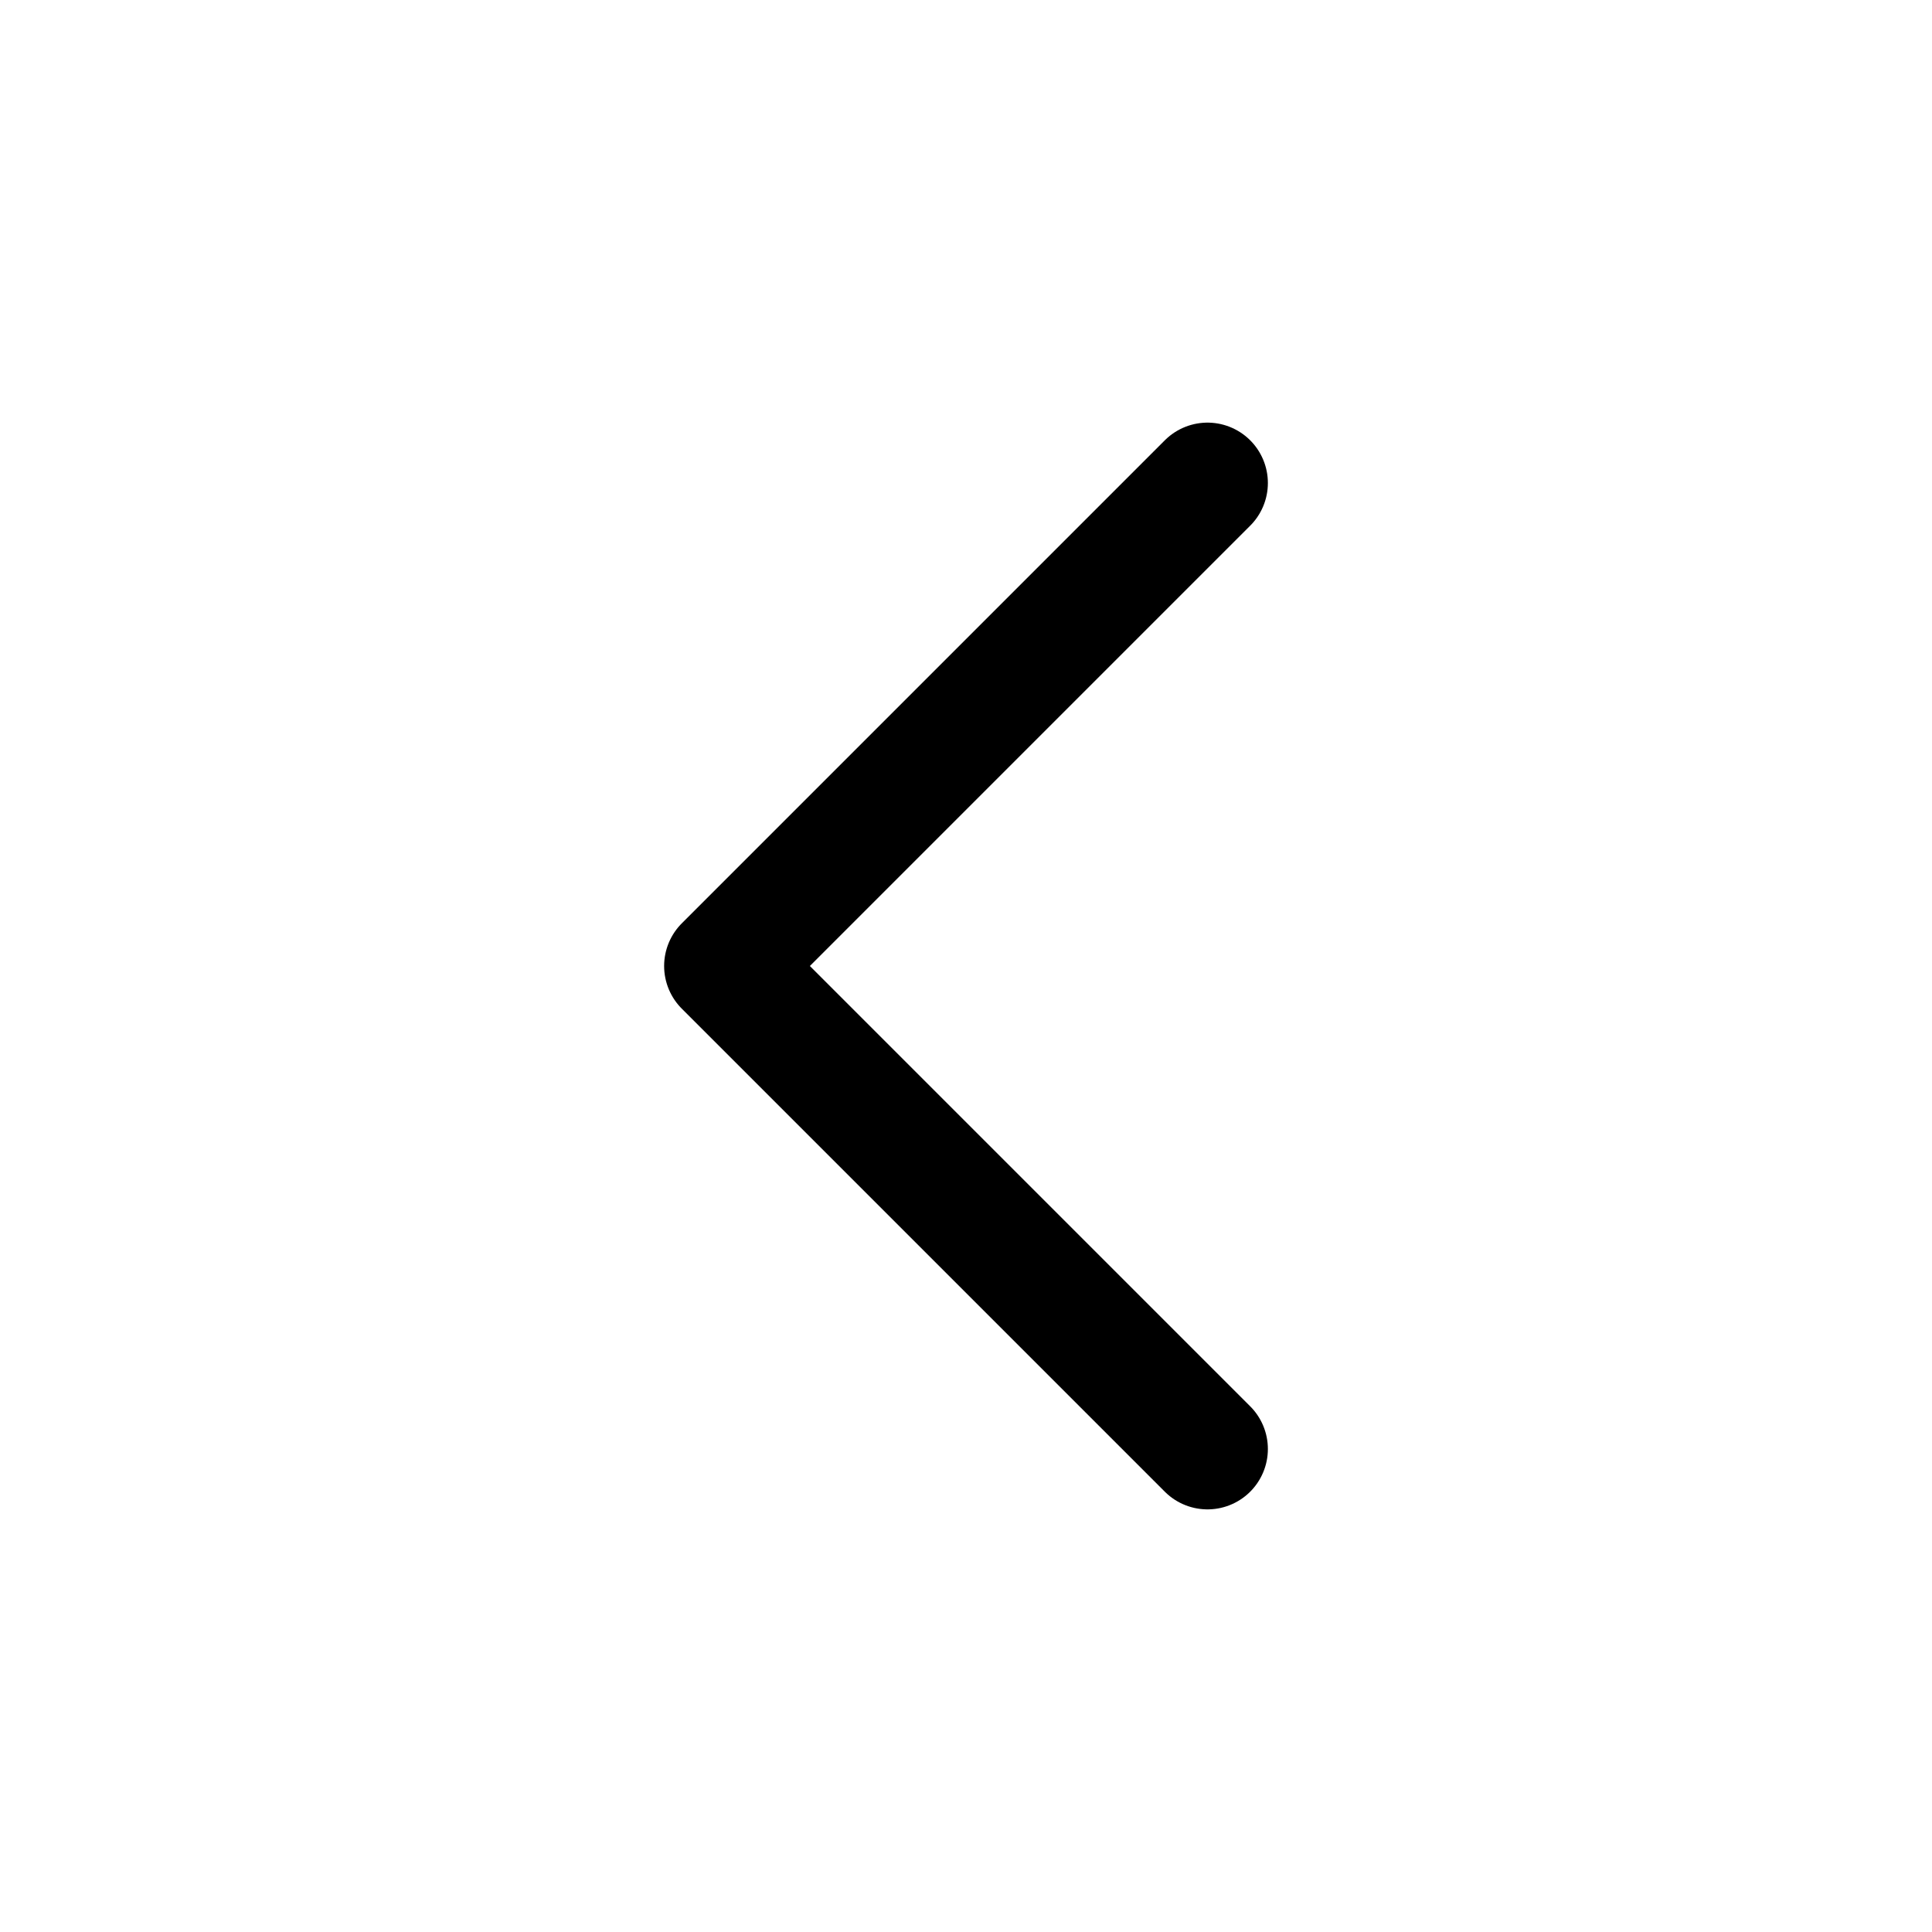
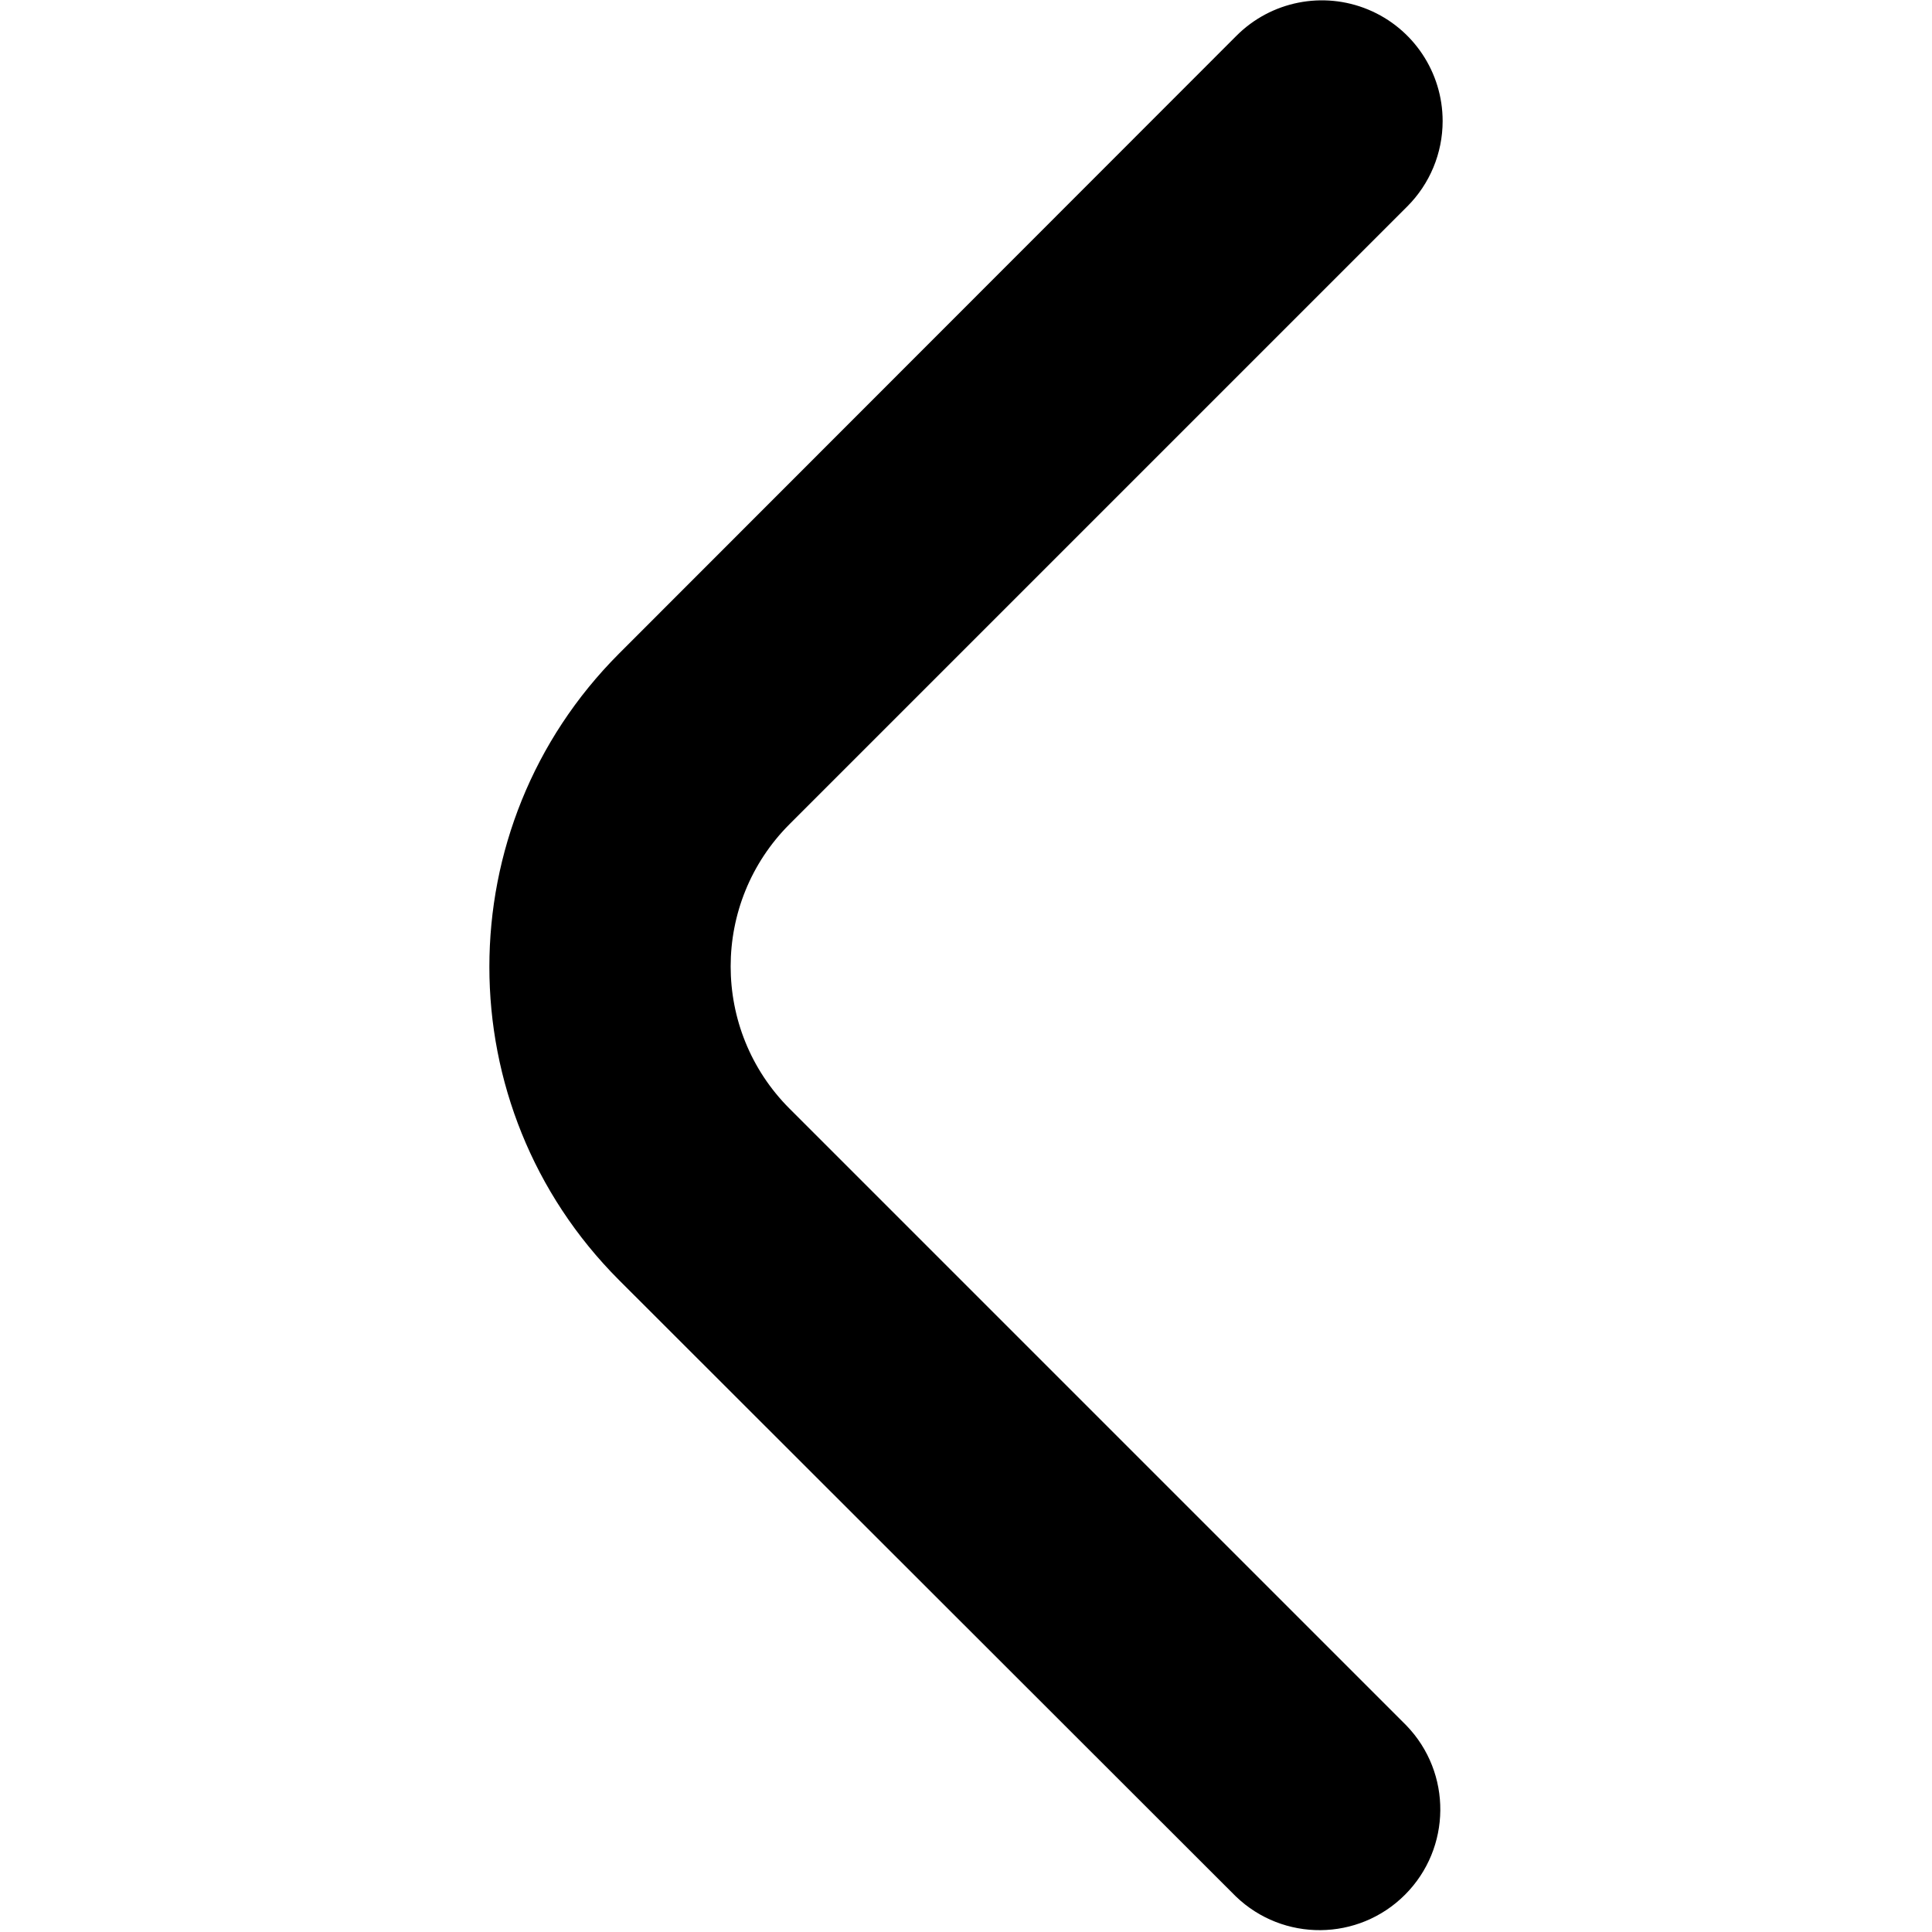
- <svg xmlns="http://www.w3.org/2000/svg" width="24" height="24" fill="none" stroke="#000" stroke-linecap="round" stroke-linejoin="round" stroke-width="1.5" class="pagination-link_svg" id="prev">
-   <path stroke="none" d="M0 0h24v24H0z" />
-   <path d="m15 6-6 6 6 6" />
+ <svg xmlns="http://www.w3.org/2000/svg" viewBox="0 0 24 24" class="pagination-link_svg" id="prev">
+   <path d="M17.921 1.505a1.5 1.5 0 0 1-.44 1.06l-7.672 7.672a2.5 2.5 0 0 0 0 3.536l7.662 7.662a1.5 1.5 0 0 1-2.121 2.121L7.688 15.9a5.506 5.506 0 0 1 0-7.779L15.36.444a1.5 1.5 0 0 1 2.561 1.061" />
</svg>
